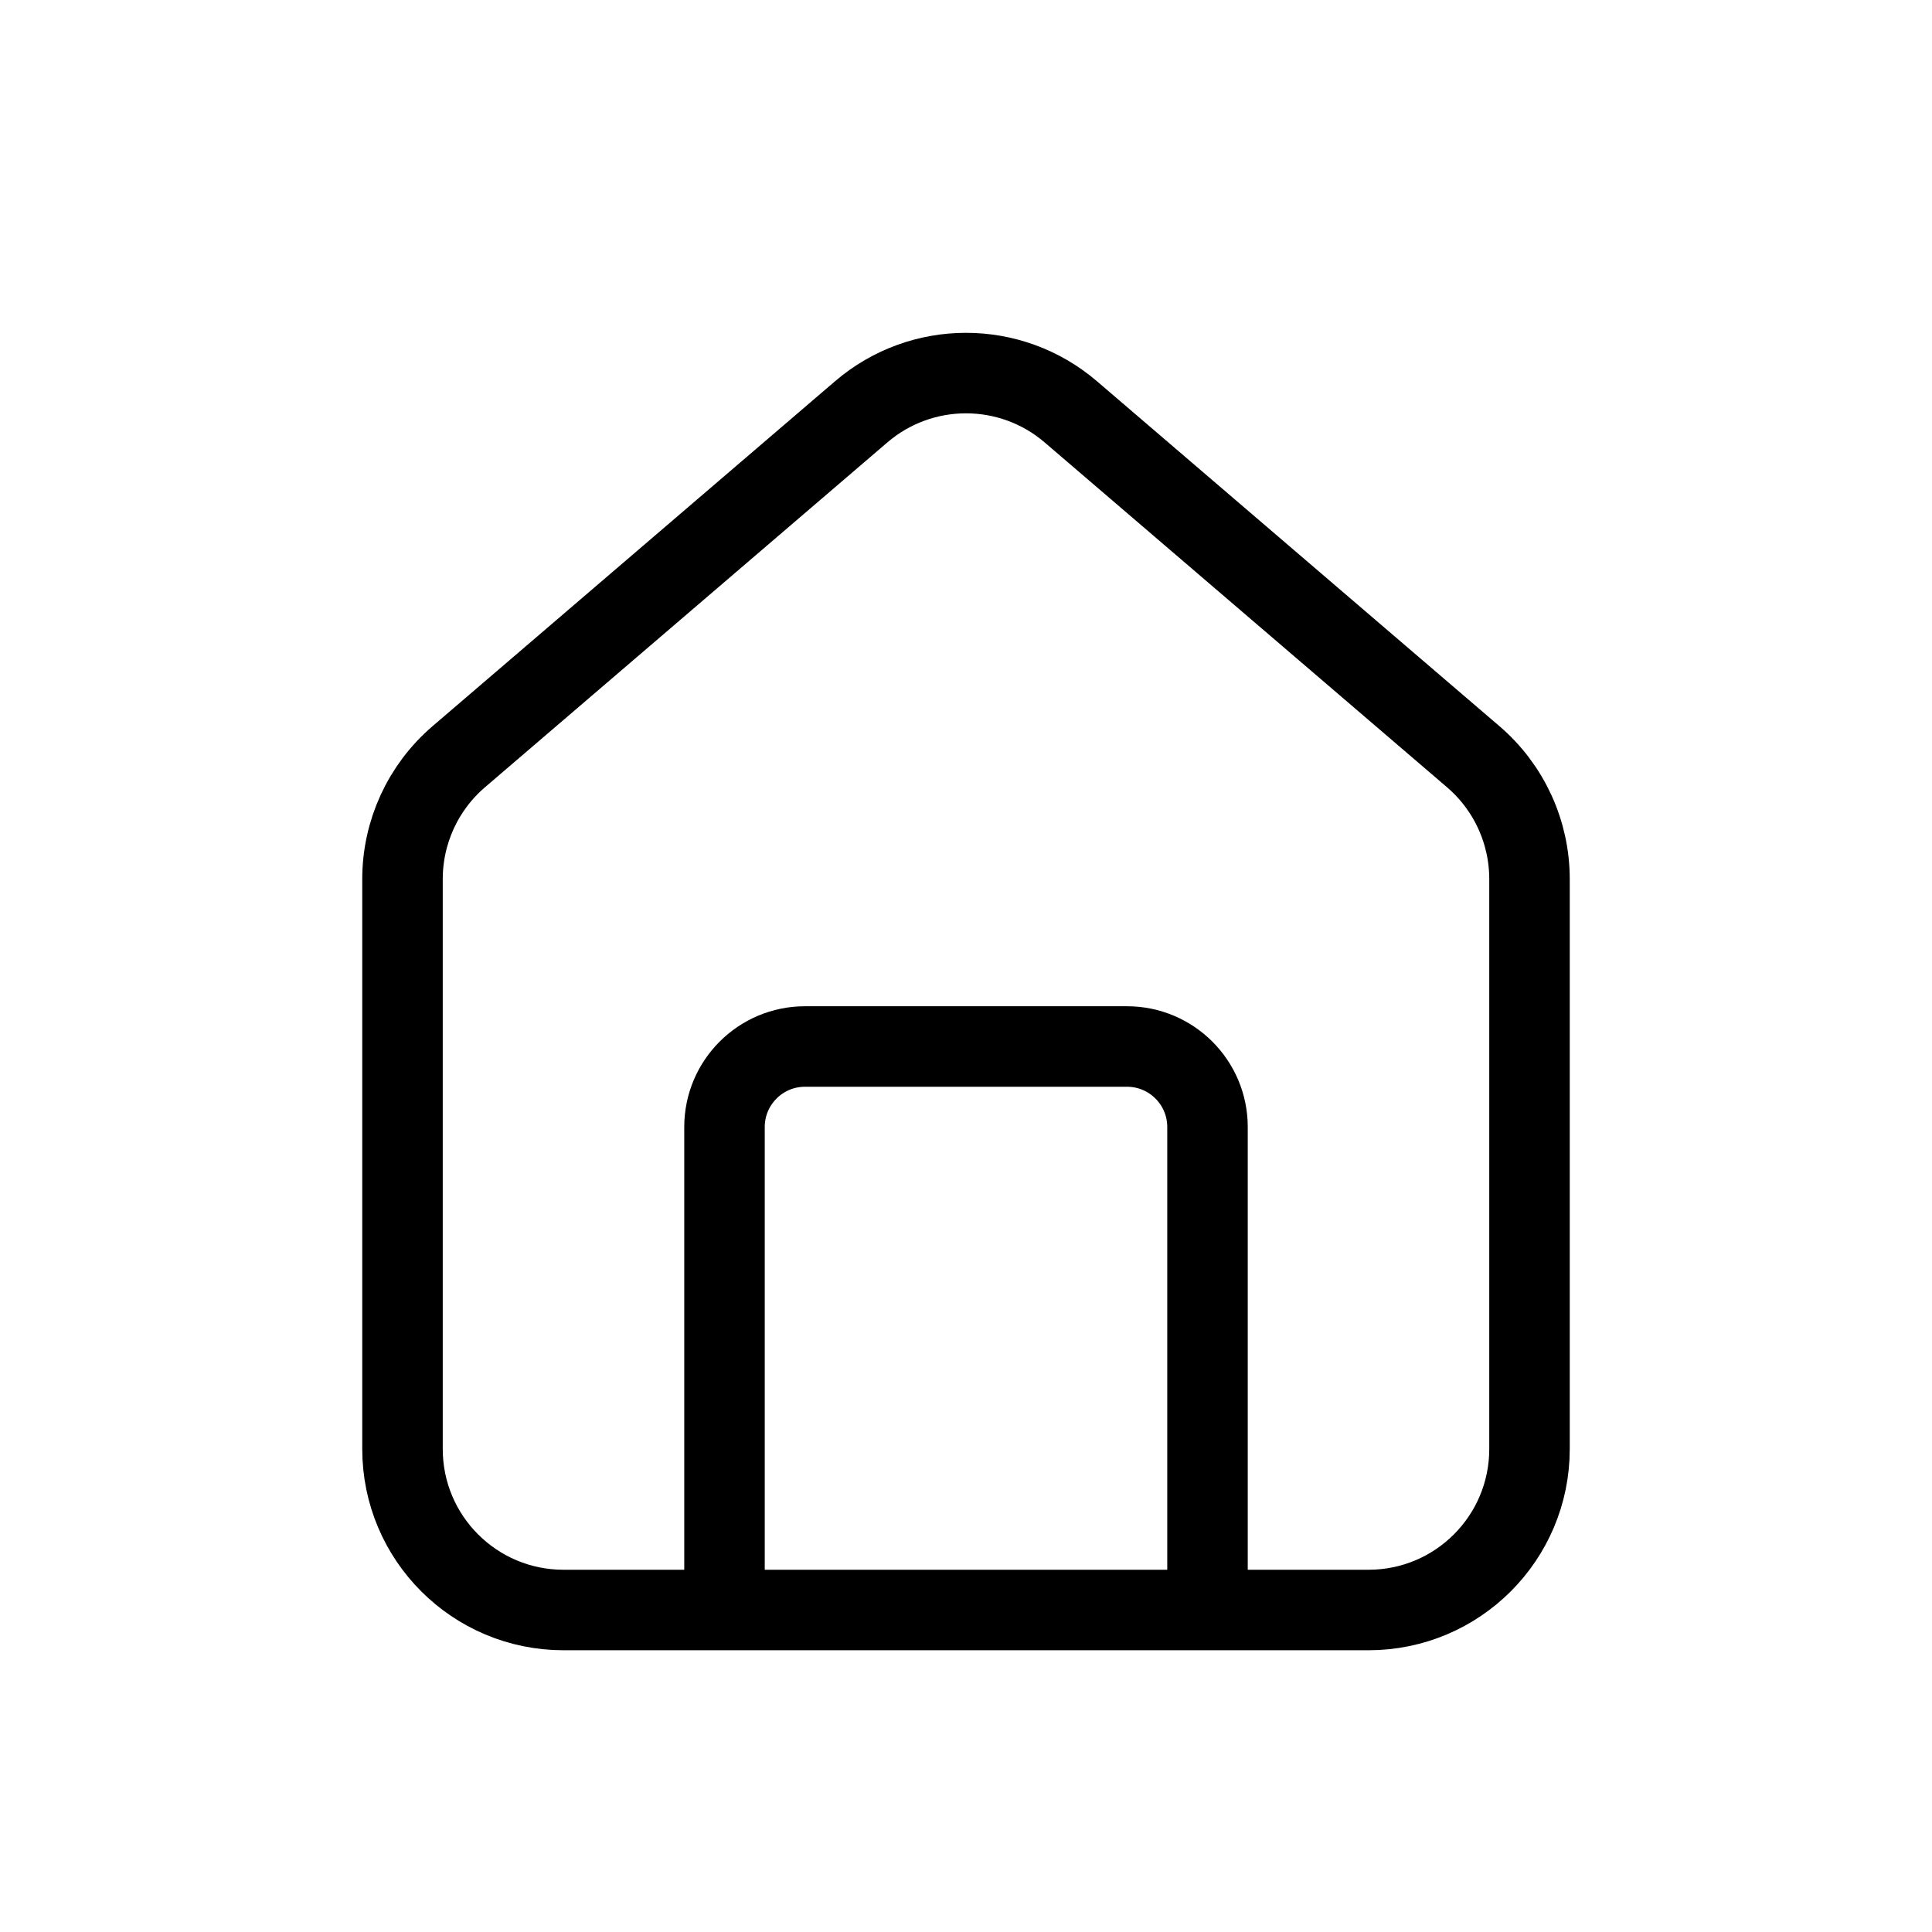
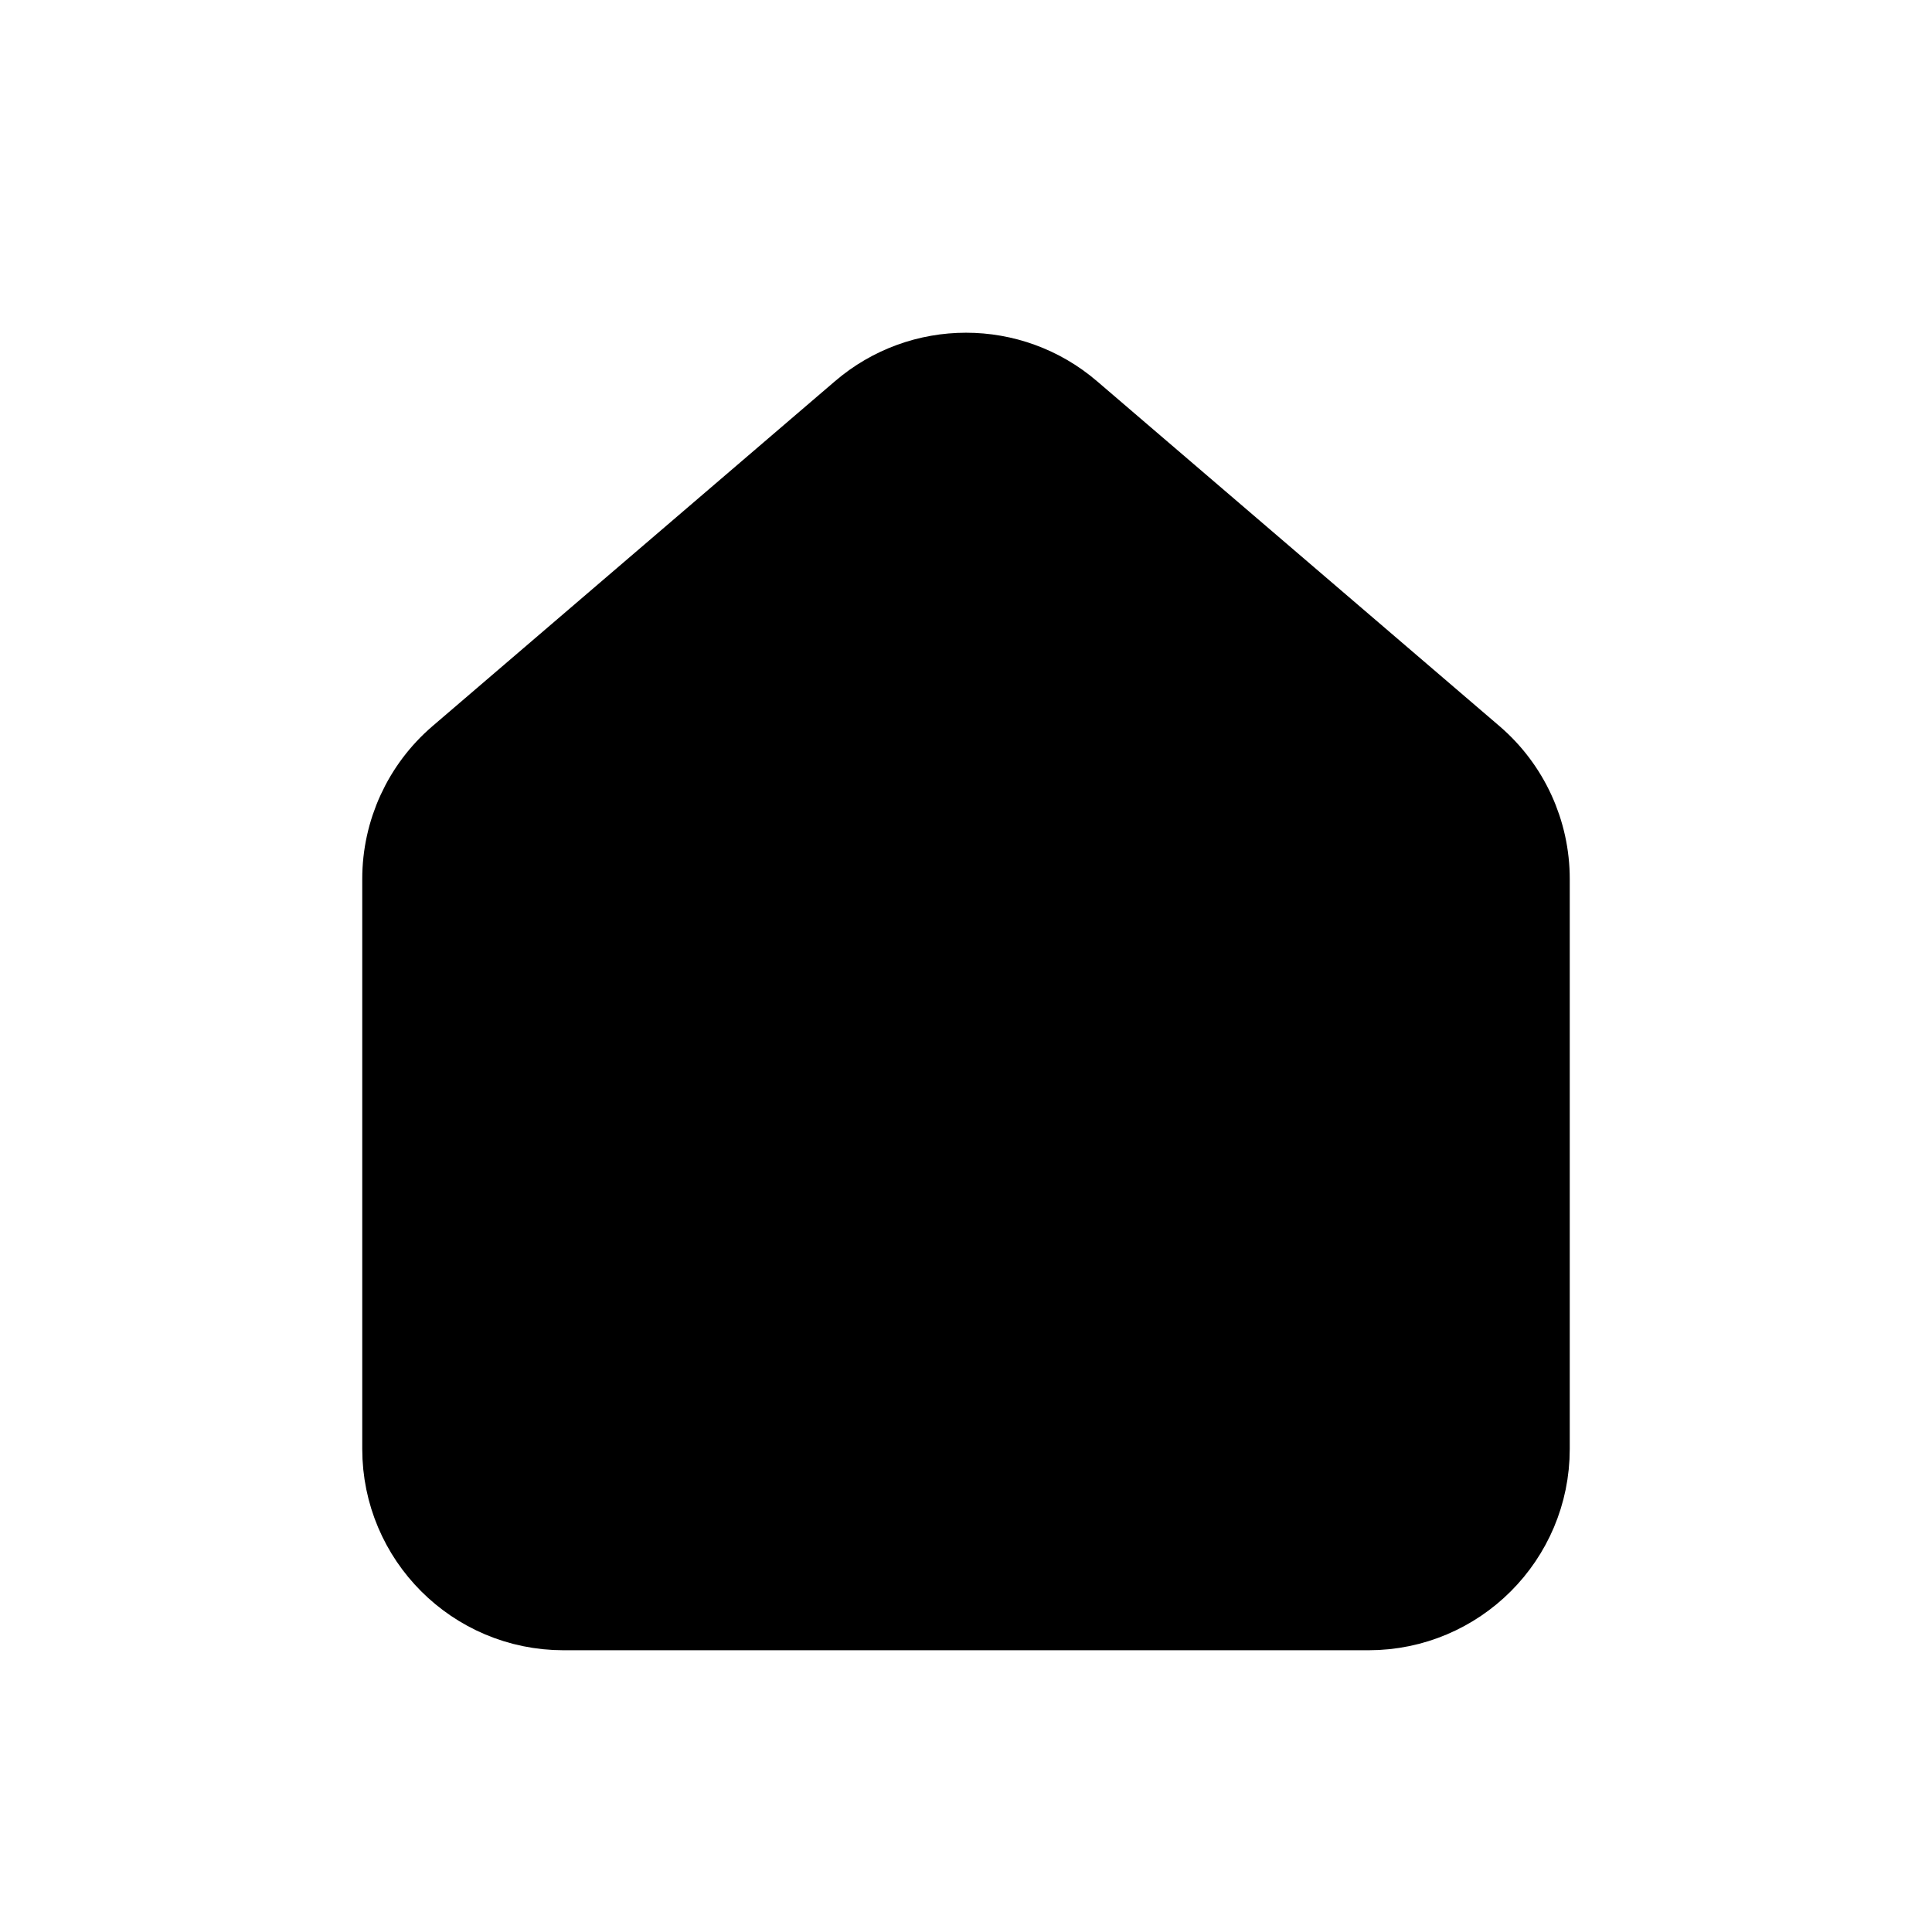
- <svg xmlns="http://www.w3.org/2000/svg" width="24px" height="24px" viewBox="0 0 24 24" fill="none">
-   <g id="SVGRepo_bgCarrier" strokeWidth="0" />
-   <g id="SVGRepo_tracerCarrier" strokeLinecap="round" strokeLinejoin="round" />
-   <g id="SVGRepo_iconCarrier">
-     <path d="M9 20H7C5.895 20 5 19.105 5 18V10.92C5 10.336 5.255 9.781 5.698 9.401L10.698 5.116C11.447 4.474 12.553 4.474 13.302 5.116L18.302 9.401C18.745 9.781 19 10.336 19 10.92V18C19 19.105 18.105 20 17 20H15M9 20V14C9 13.448 9.448 13 10 13H14C14.552 13 15 13.448 15 14V20M9 20H15" stroke="currentColor" strokeLinecap="round" strokeLinejoin="round" />
-   </g>
+ <svg xmlns="http://www.w3.org/2000/svg" width="24" height="24" fill="currentColor">
+   <path stroke="currentColor" d="M9 20H7a2 2 0 0 1-2-2v-7.08A2 2 0 0 1 5.698 9.4l5-4.285a2 2 0 0 1 2.604 0l5 4.285A2 2 0 0 1 19 10.92V18a2 2 0 0 1-2 2h-2m-6 0v-6a1 1 0 0 1 1-1h4a1 1 0 0 1 1 1v6m-6 0h6" />
</svg>
